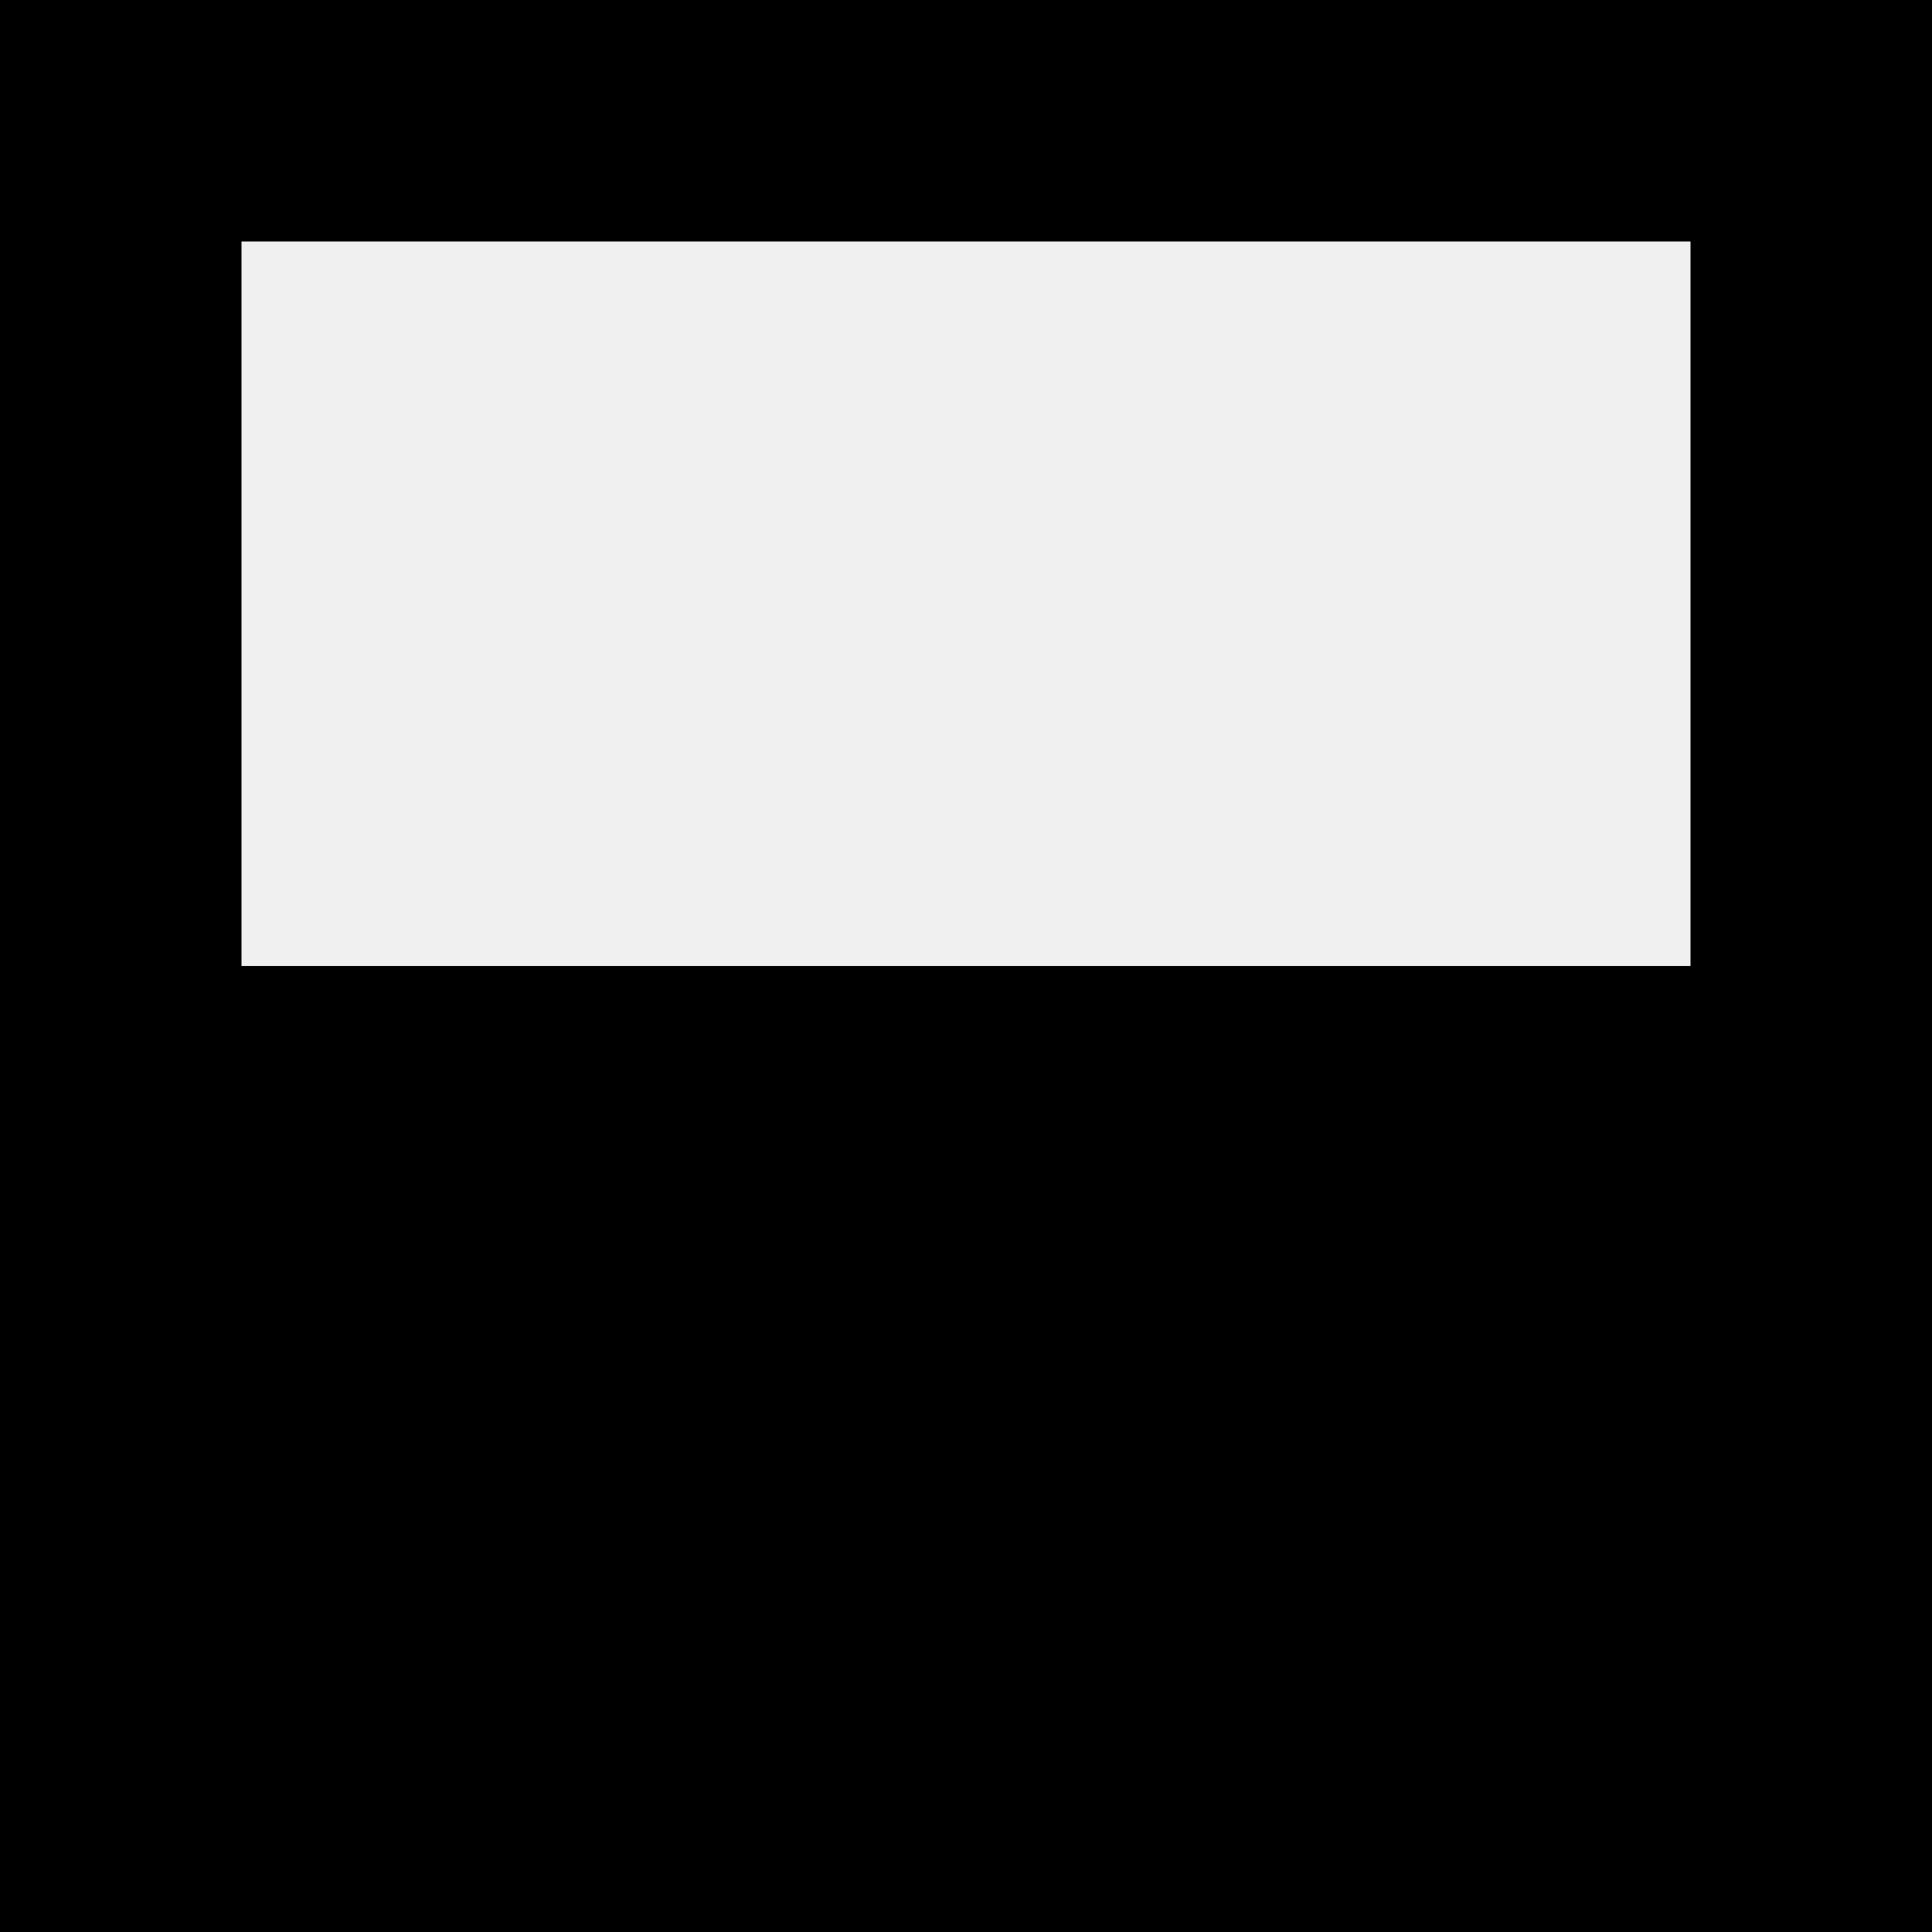
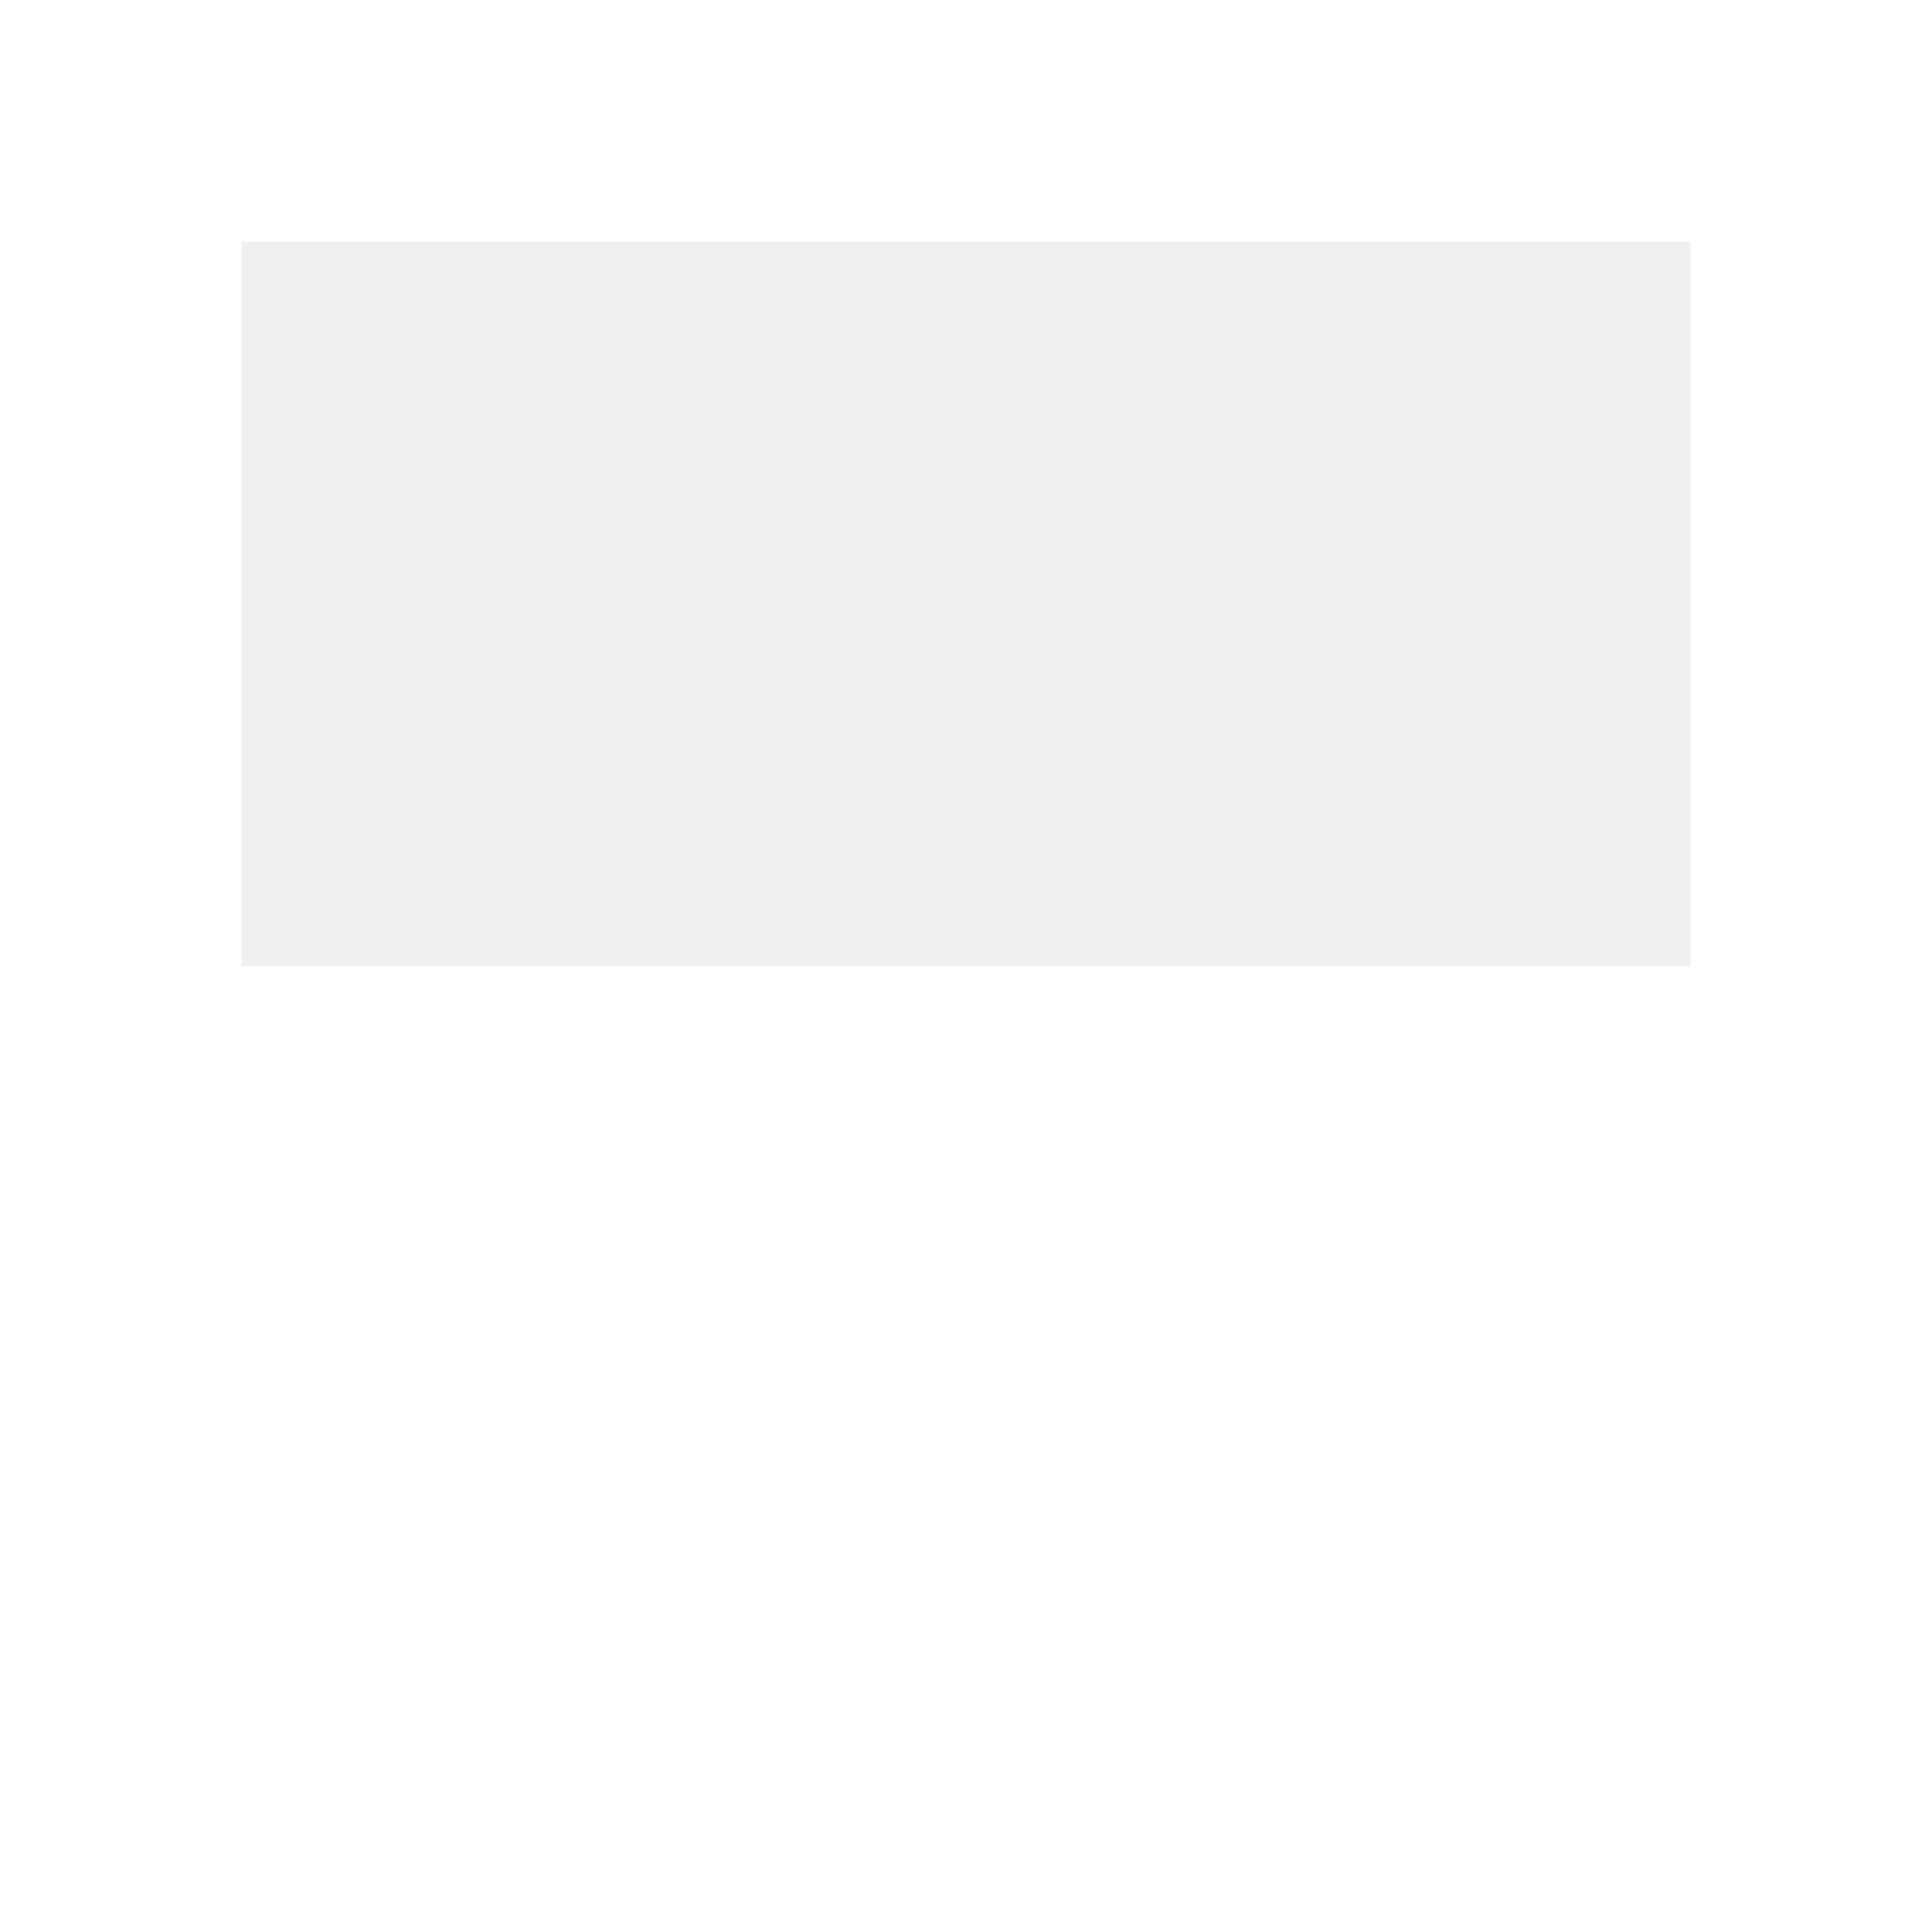
<svg xmlns="http://www.w3.org/2000/svg" viewBox="0 0 12 12">
-   <rect x="0.75" y="0.75" width="10.5" height="10.5" fill="none" stroke="black" stroke-width="1.5" />
-   <rect x="0.75" y="6" width="10.5" height="5.25" fill="black" />
+   <rect x="0.75" y="0.75" width="10.5" height="10.5" fill="none" stroke="white" stroke-width="1.5" />
+   <rect x="0.75" y="6" width="10.5" height="5.25" fill="white" />
</svg>
